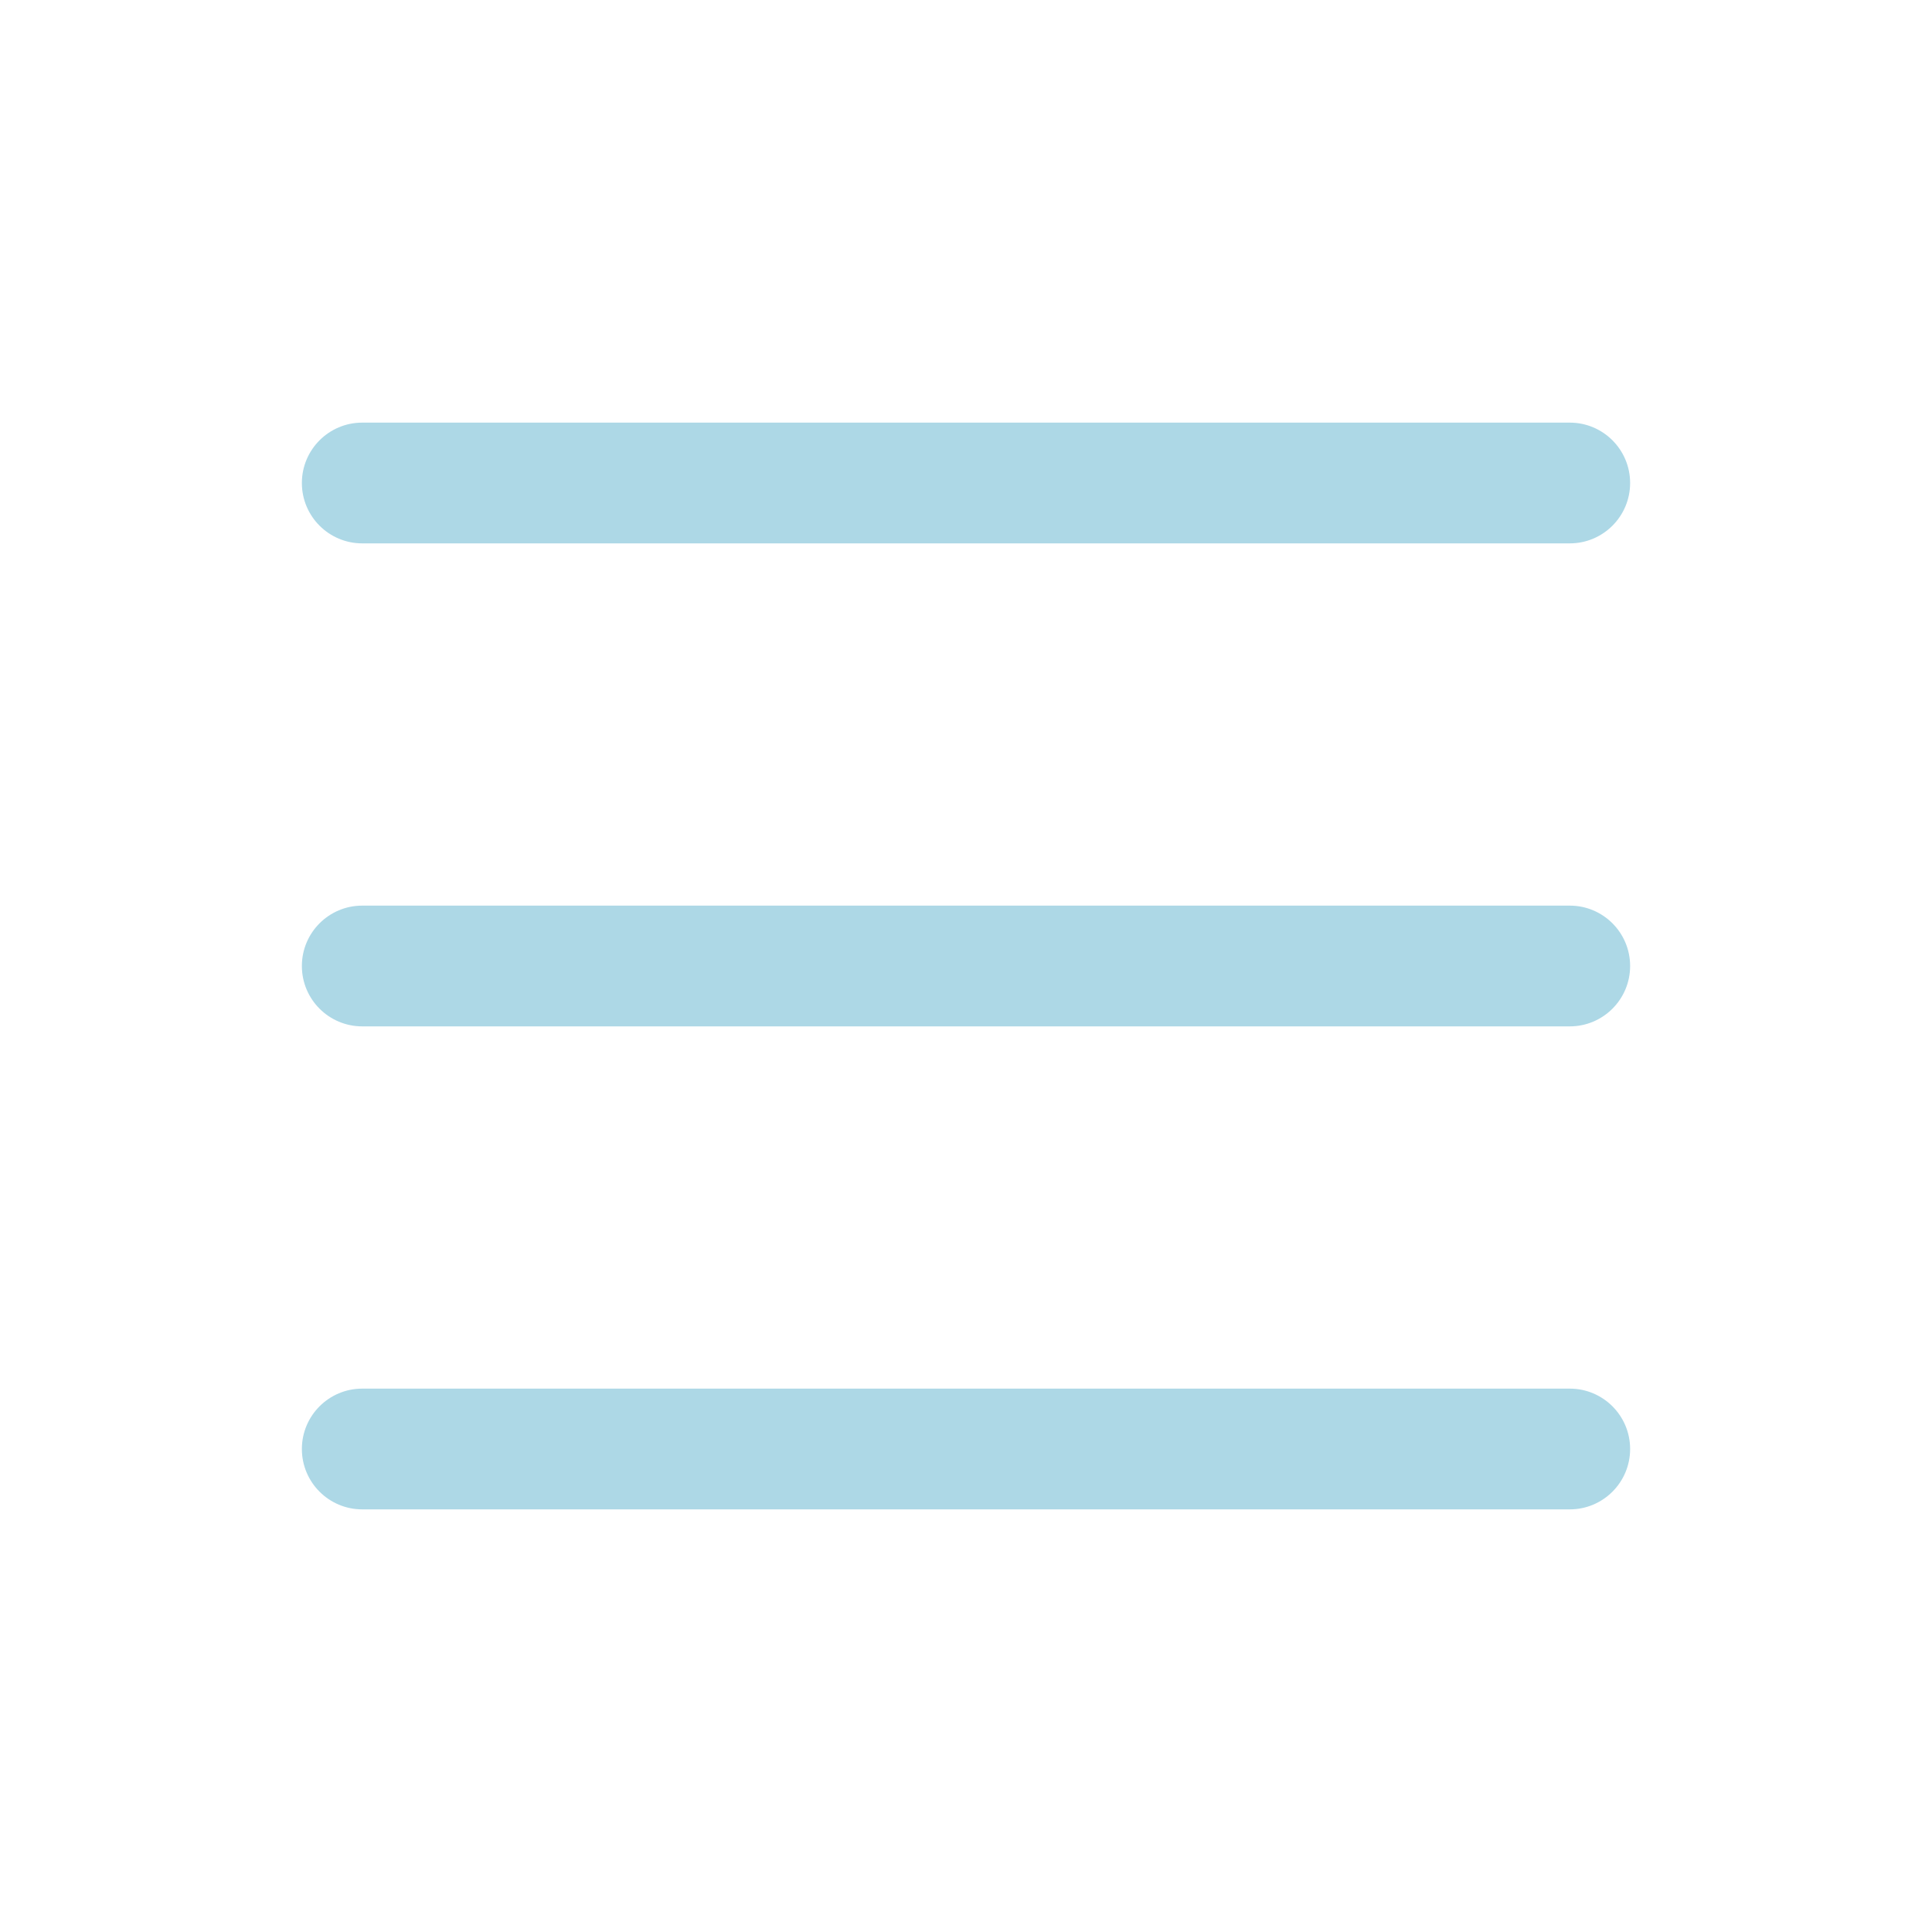
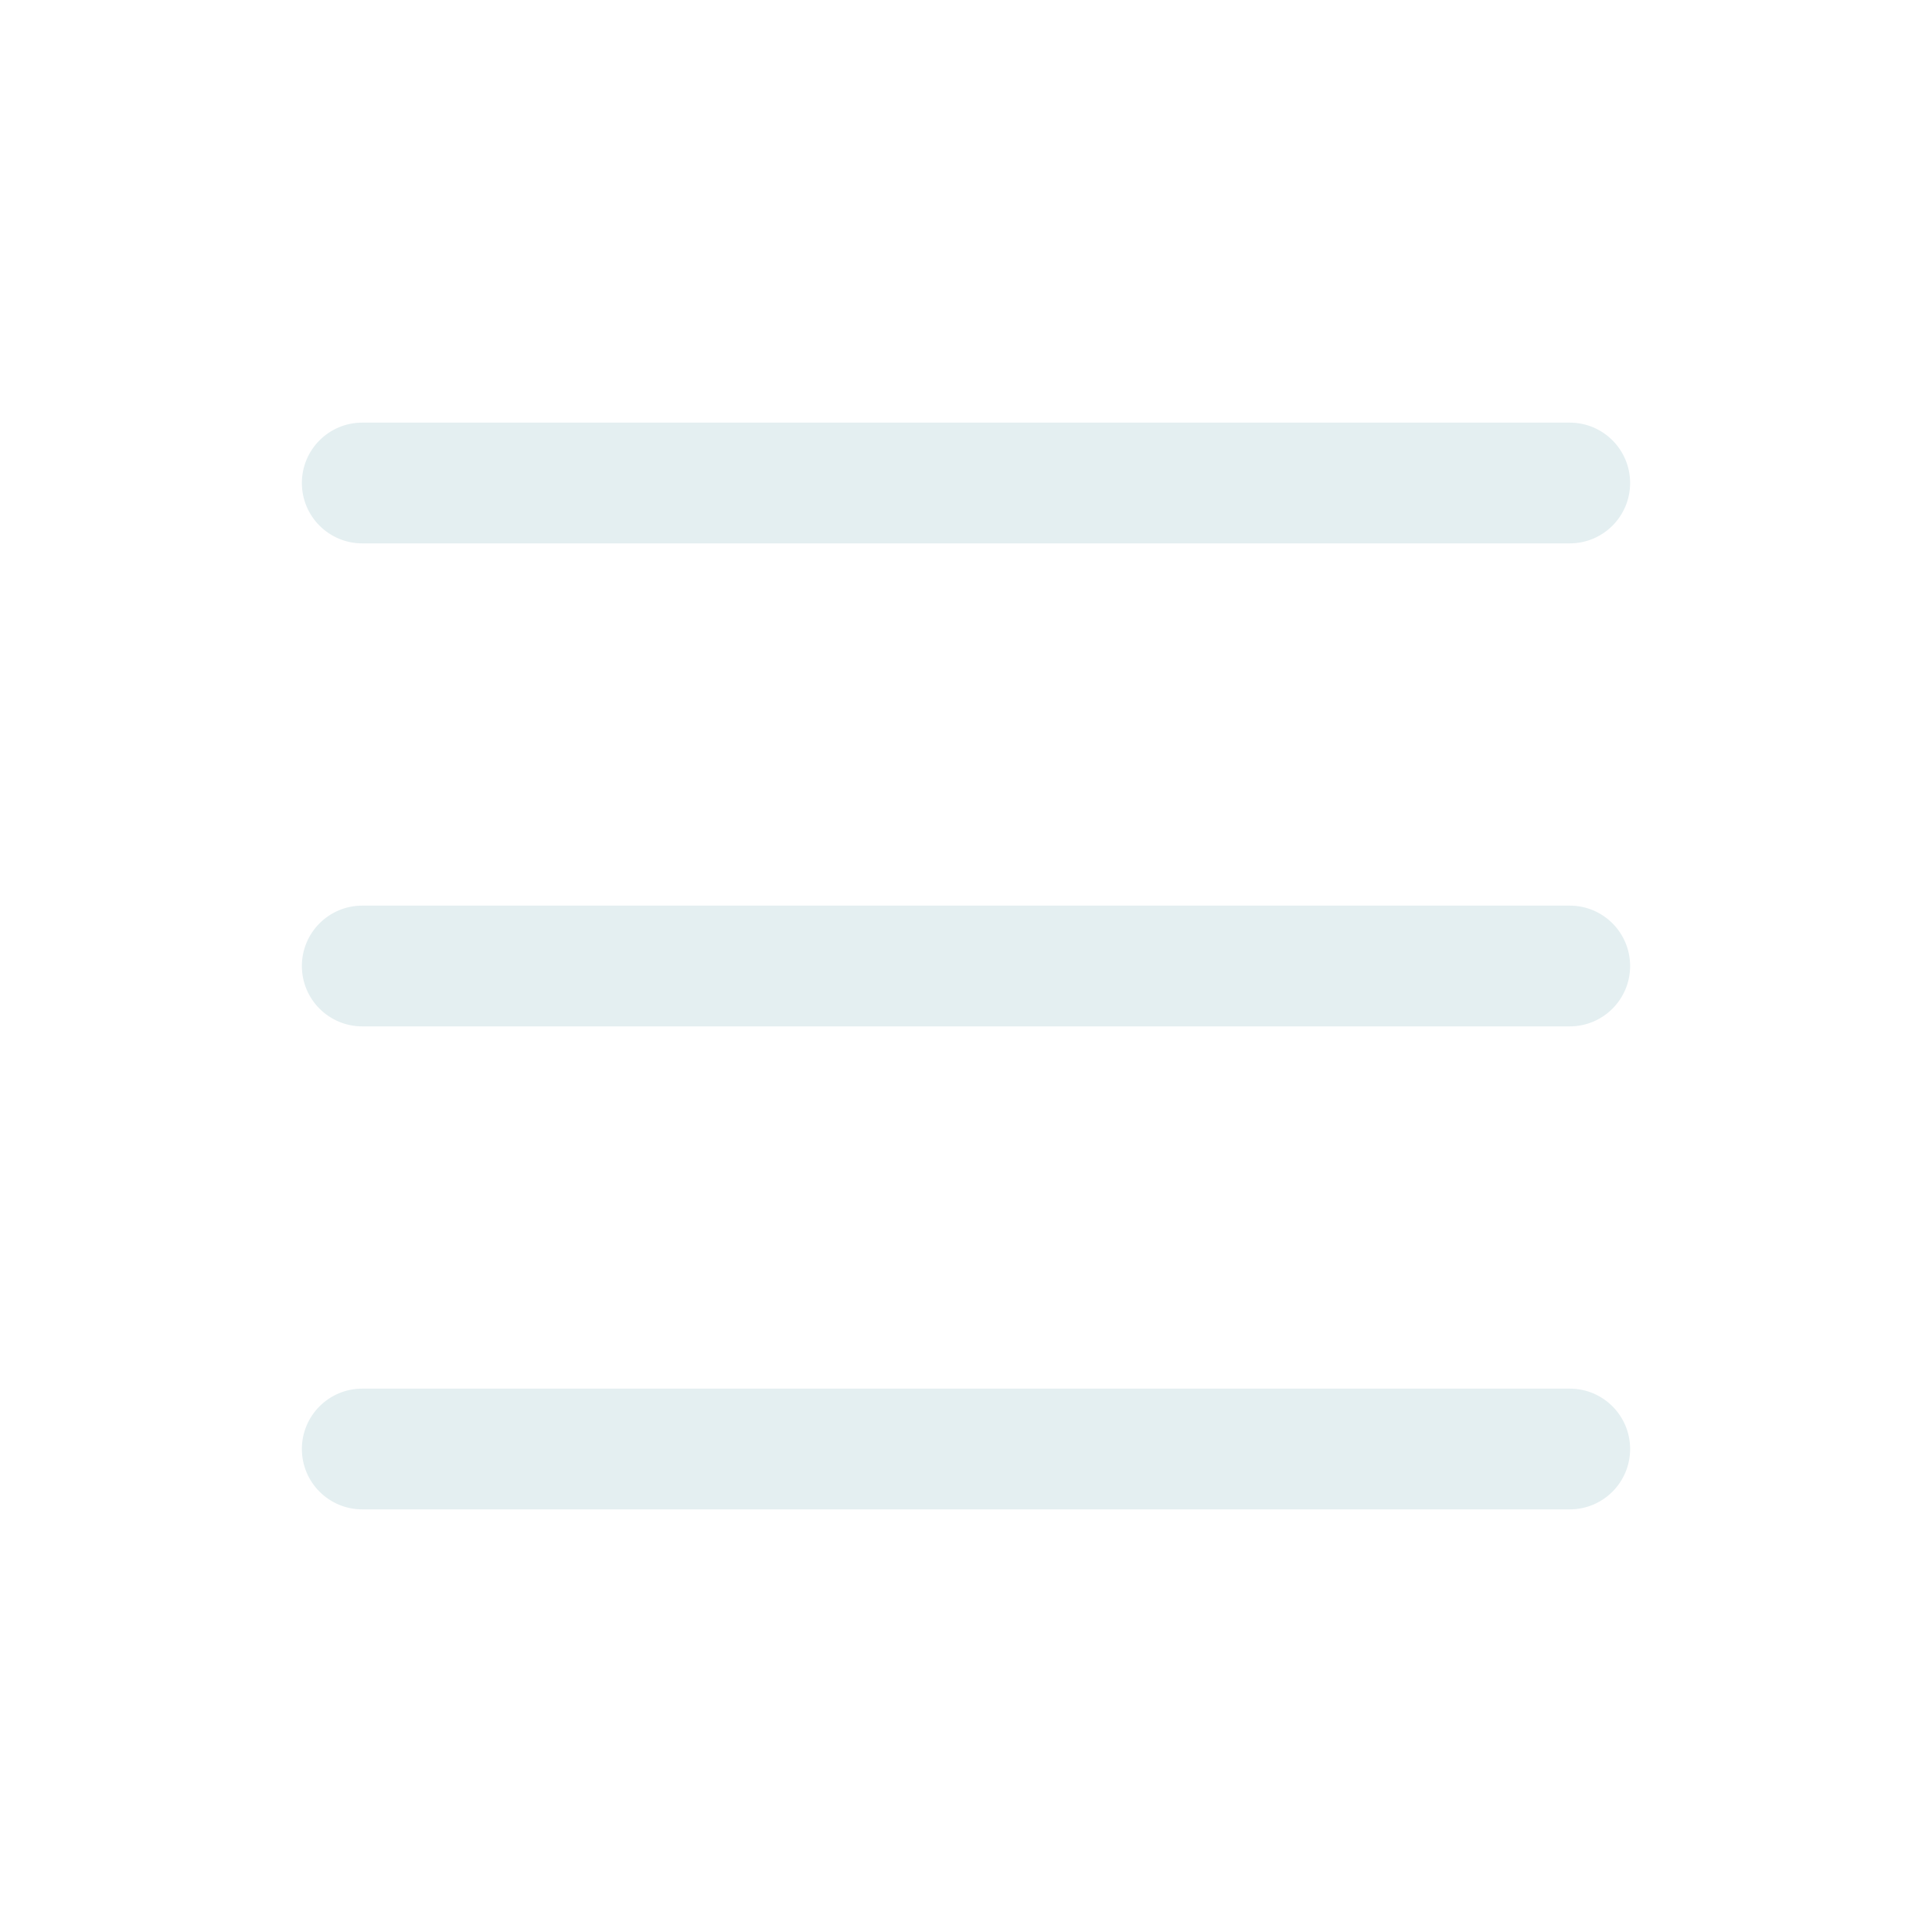
- <svg xmlns="http://www.w3.org/2000/svg" width="16" height="16" fill="lightBlue" class="bi bi-list" viewBox="0 0 16 16">
+ <svg xmlns="http://www.w3.org/2000/svg" width="16" height="16" fill="#e4eff1" class="bi bi-list" viewBox="0 0 16 16">
  <path fill-rule="evenodd" d="M2.5 12a.5.5 0 0 1 .5-.5h10a.5.5 0 0 1 0 1H3a.5.5 0 0 1-.5-.5m0-4a.5.5 0 0 1 .5-.5h10a.5.5 0 0 1 0 1H3a.5.5 0 0 1-.5-.5m0-4a.5.5 0 0 1 .5-.5h10a.5.5 0 0 1 0 1H3a.5.5 0 0 1-.5-.5" />
</svg>
